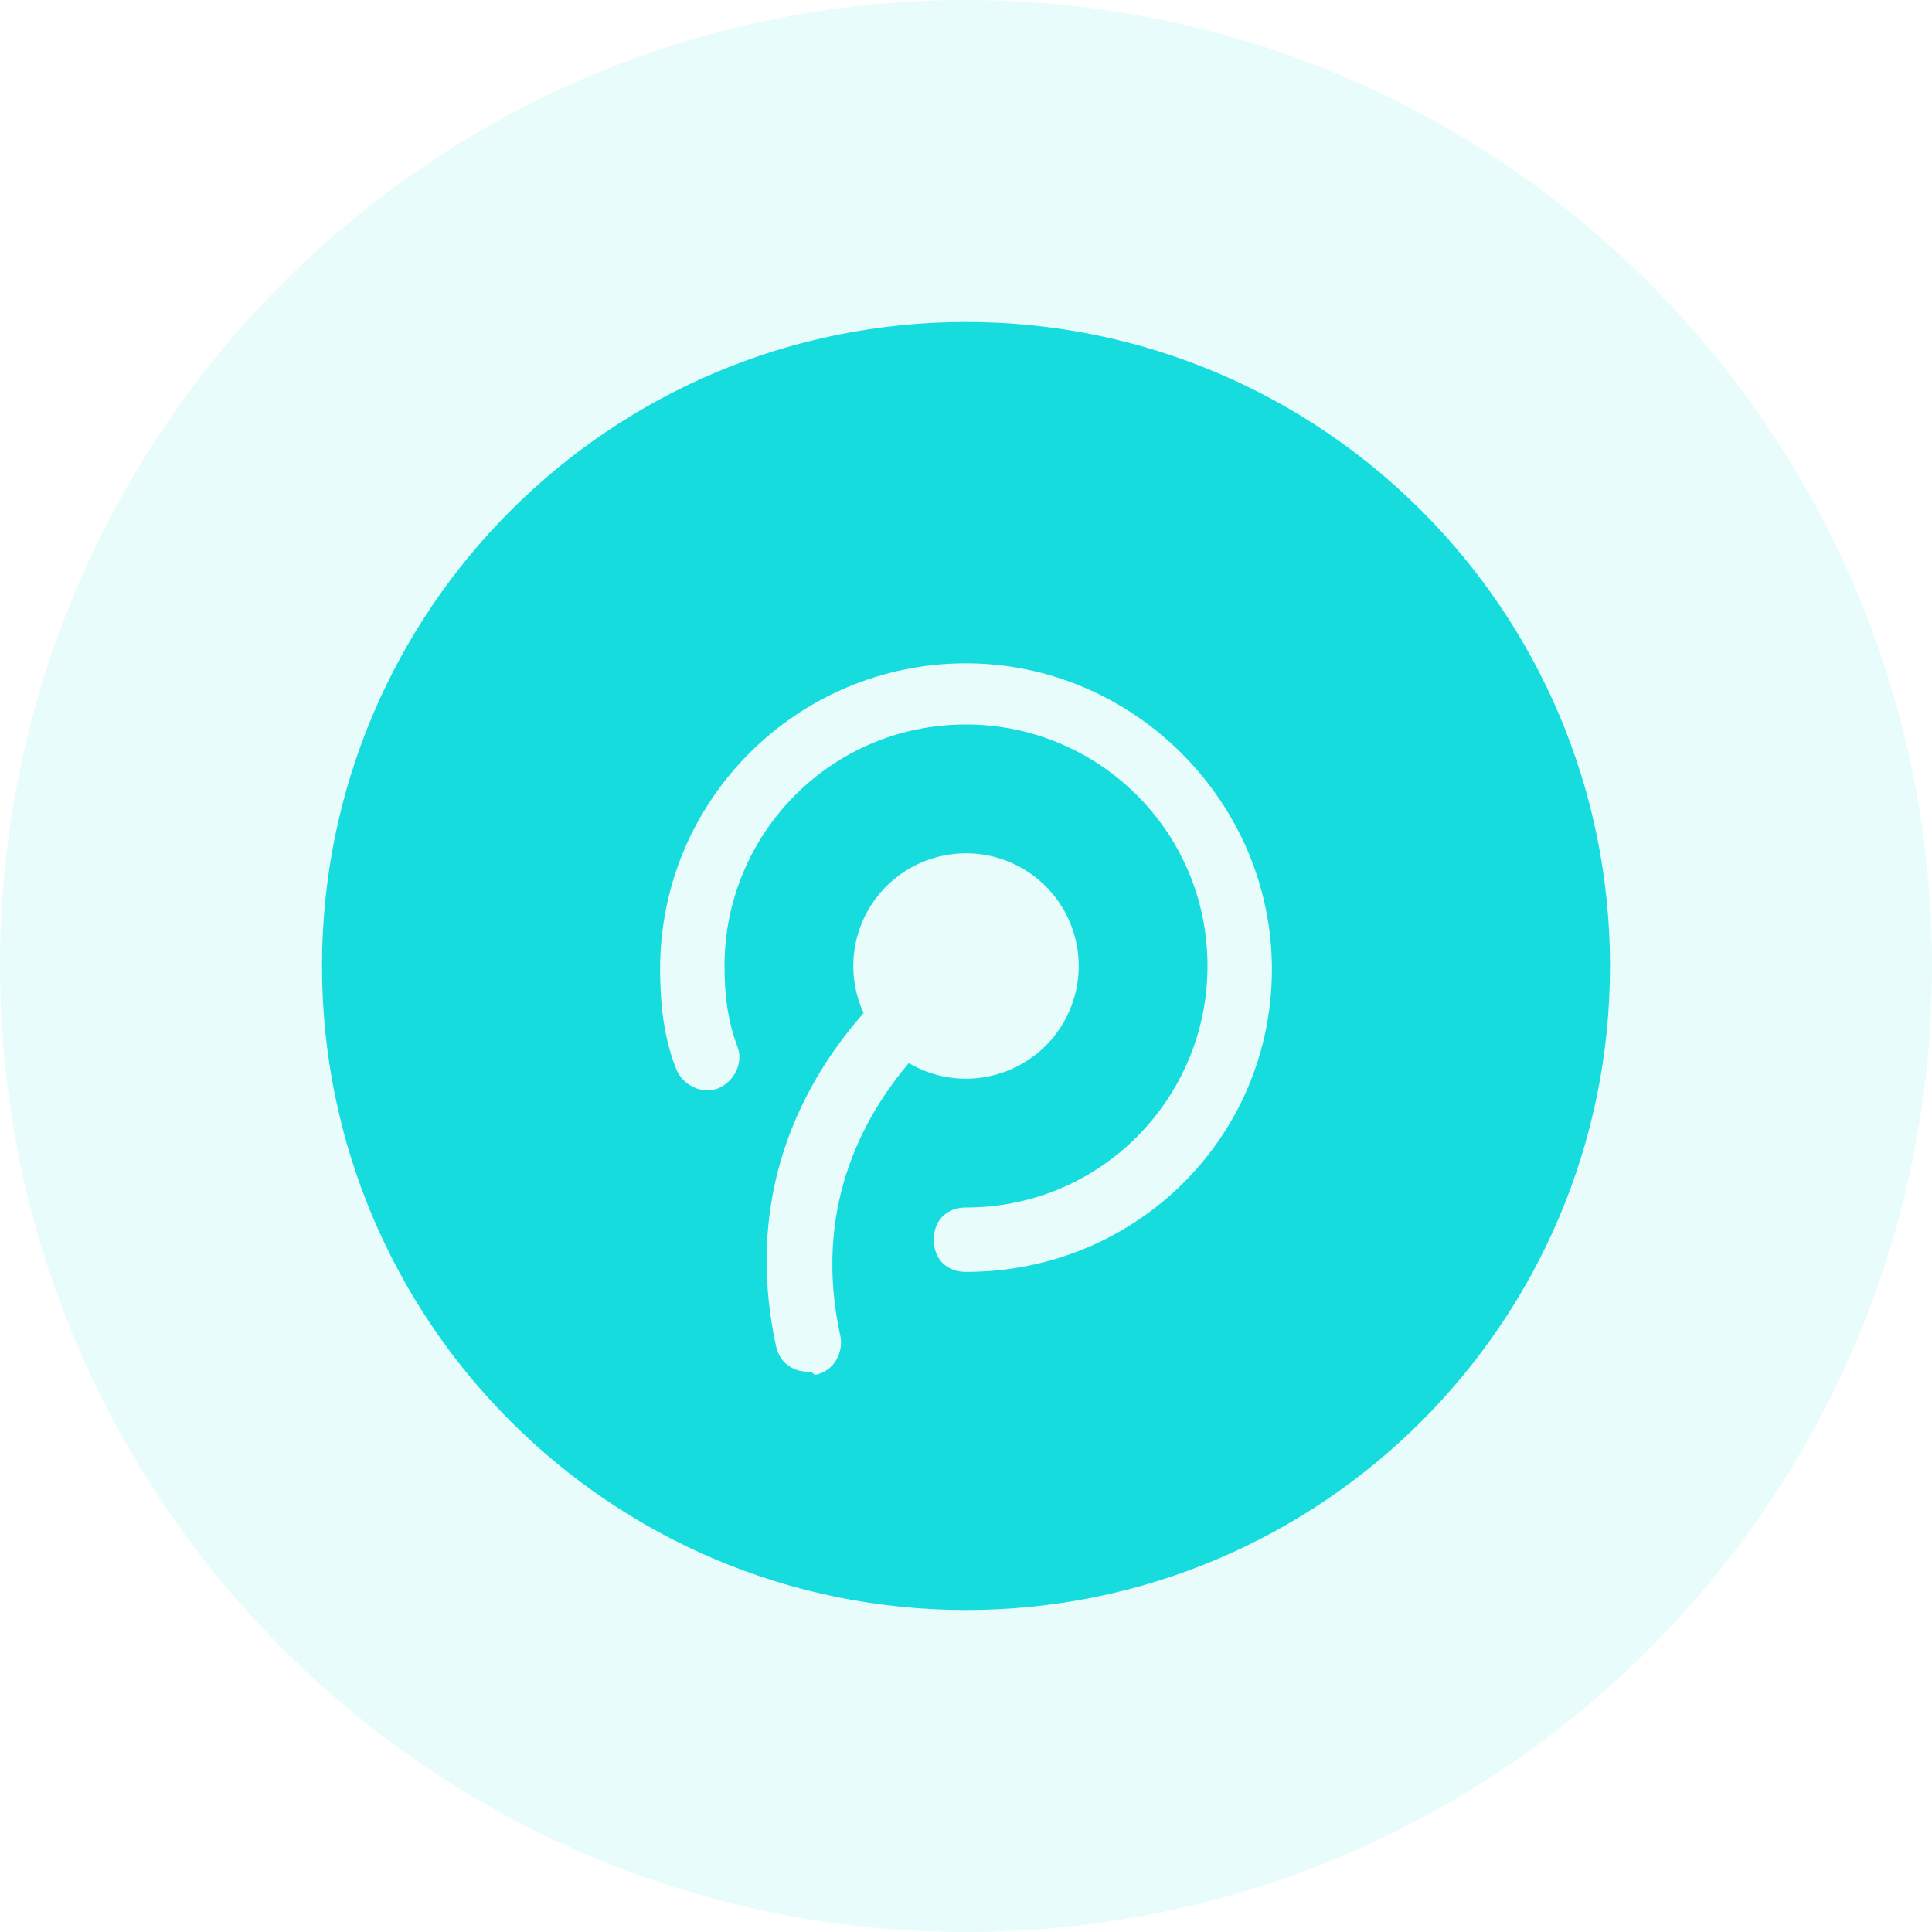
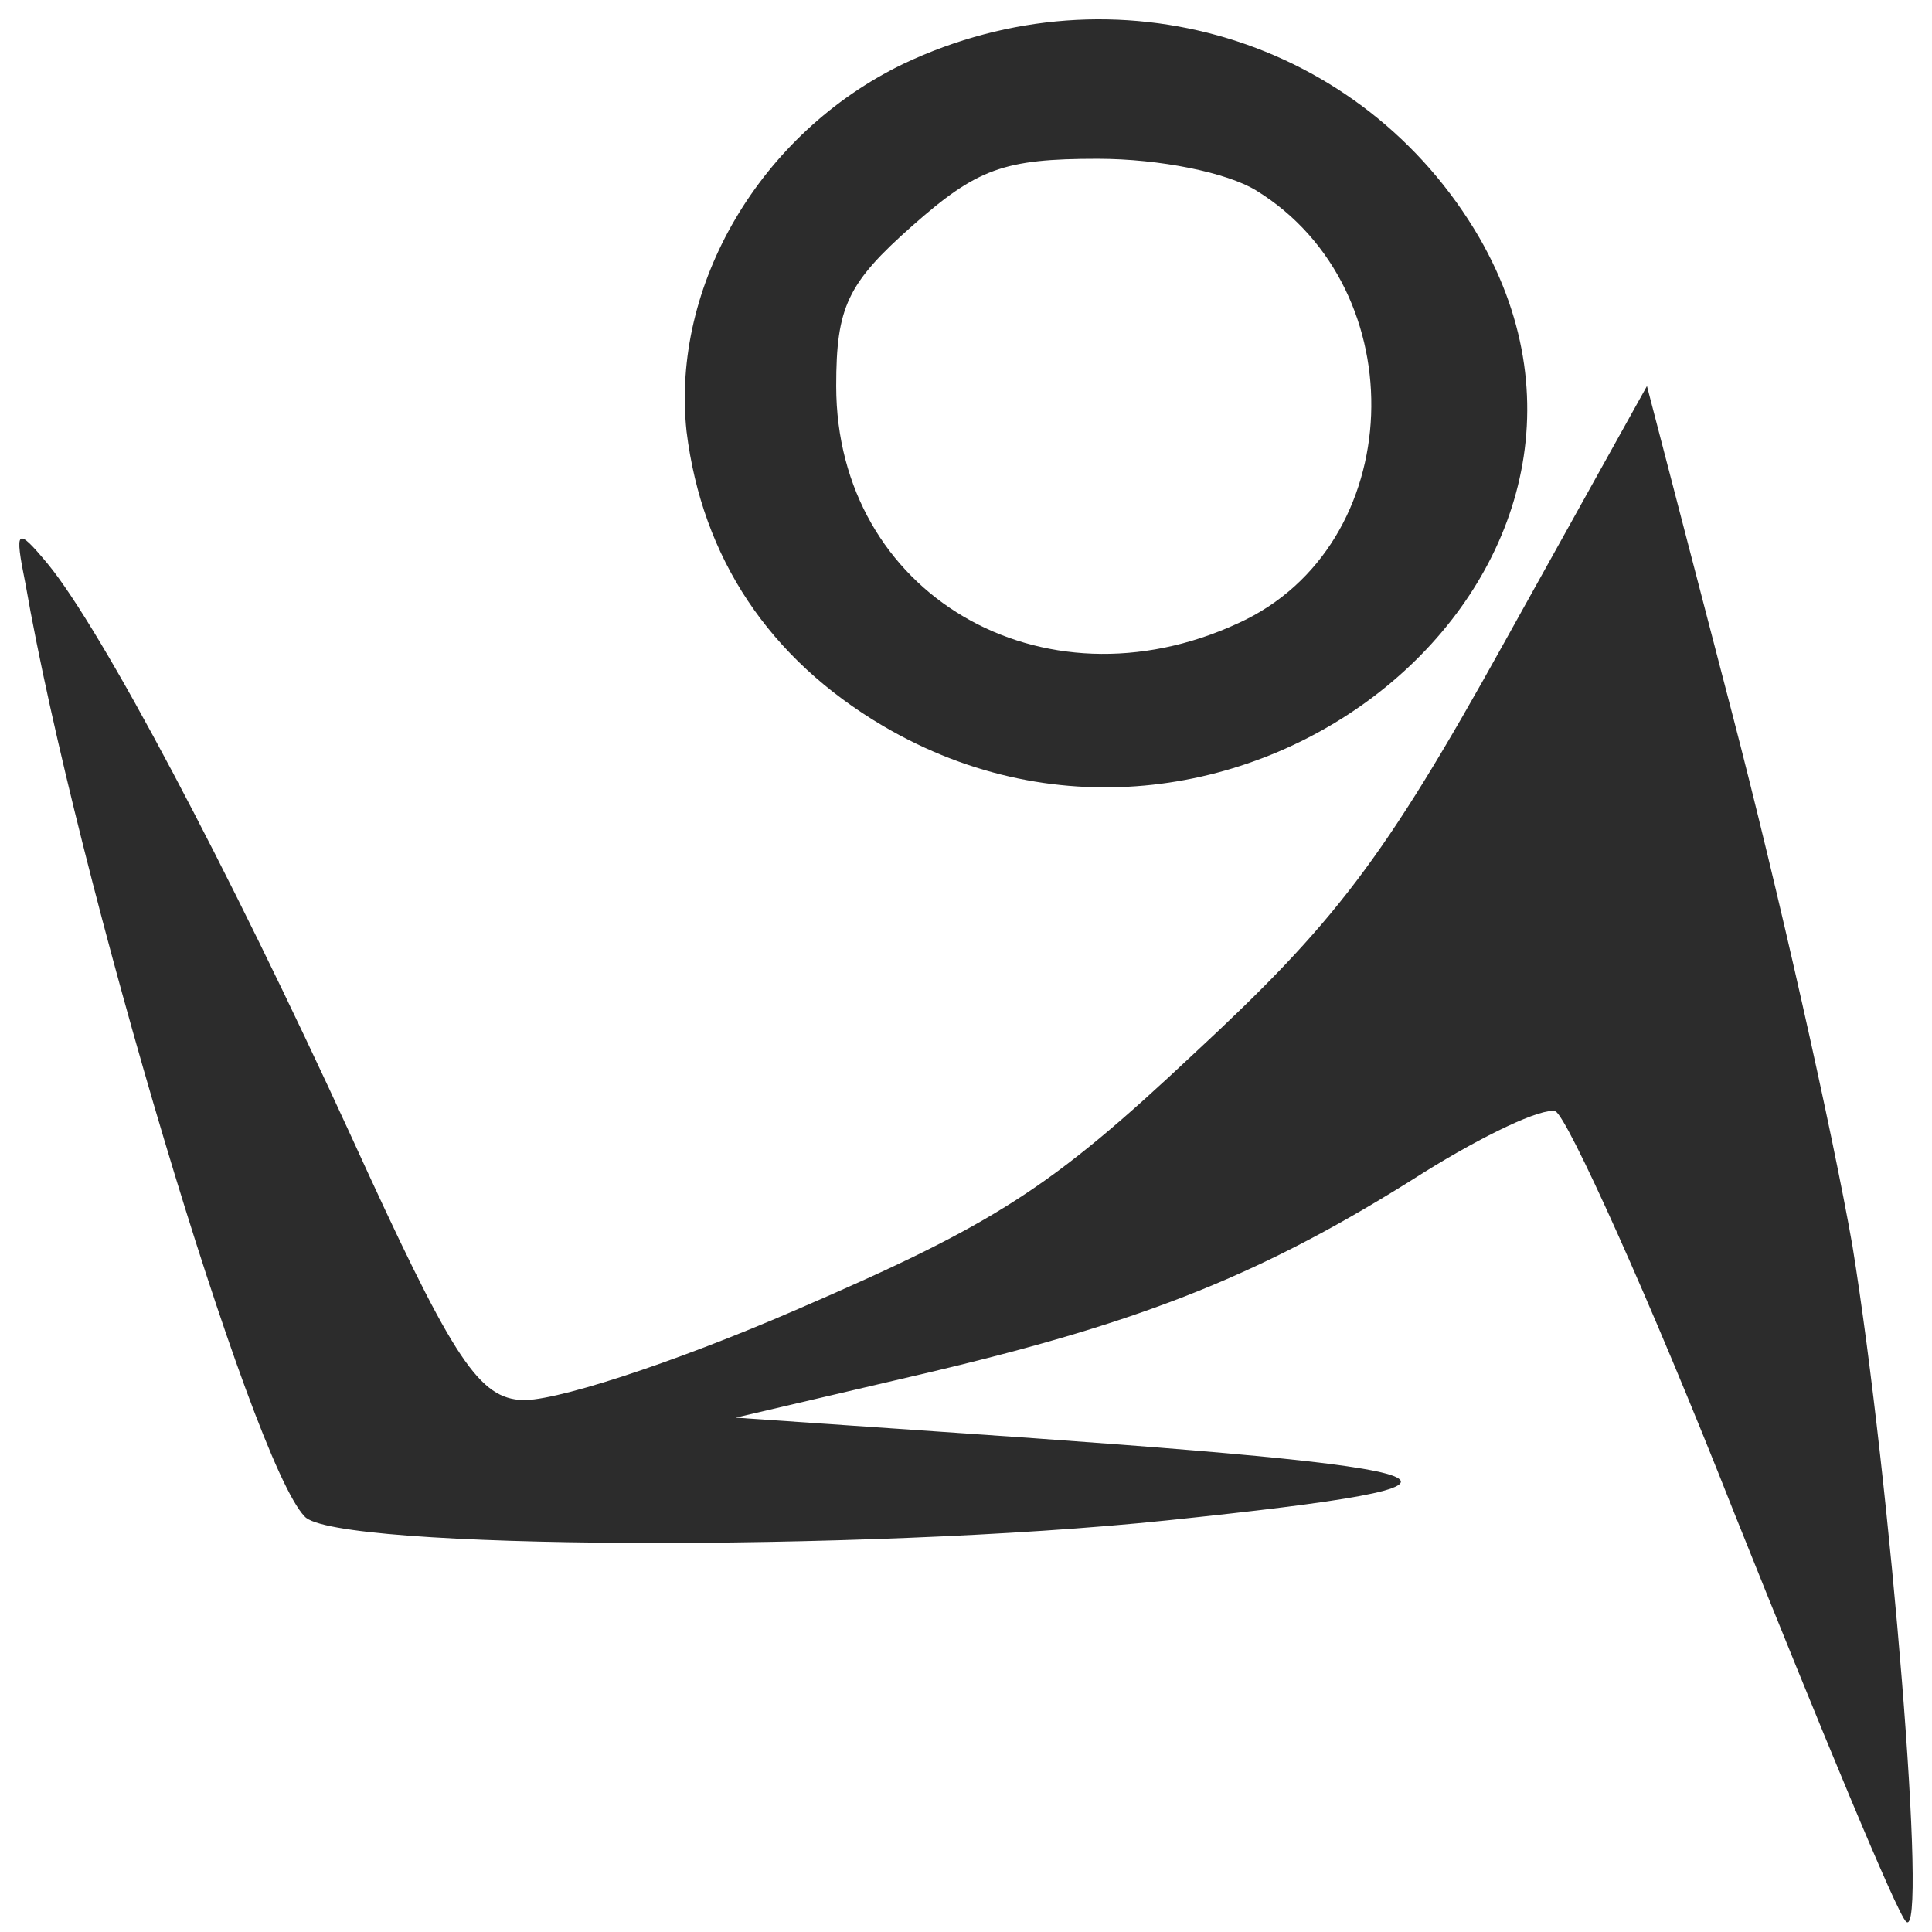
- <svg xmlns="http://www.w3.org/2000/svg" t="1751514173659" class="icon" viewBox="0 0 1024 1024" version="1.1" p-id="1696" width="200" height="200">
-   <path d="M512 512m-512 0a512 512 0 1 0 1024 0 512 512 0 1 0-1024 0Z" fill="#16DCDD" fill-opacity=".1" p-id="1697" />
-   <path d="M512 170.667c188.523 0 341.333 152.811 341.333 341.333s-152.811 341.333-341.333 341.333S170.667 700.523 170.667 512 323.477 170.667 512 170.667z m0 281.6a59.733 59.733 0 0 0-54.272 84.693c-31.04 35.2-64.213 94.357-46.421 176.427 1.707 8.533 8.533 13.653 17.067 13.653 1.707 0 1.707 0 3.413 1.707 10.24-1.707 15.36-11.947 13.653-20.48-14.677-66.539 11.029-115.115 36.267-144.789A59.733 59.733 0 1 0 512 452.267z m0-100.693c-88.747 0-162.133 71.68-162.133 162.133 0 17.067 1.707 35.84 8.533 52.907 3.413 8.533 13.653 13.653 22.187 10.24 8.533-3.413 13.653-13.653 10.24-22.187-5.12-13.653-6.827-27.307-6.827-42.667 0-69.973 56.32-128 128-128 69.973 0 128 56.32 128 128 0 69.973-56.32 128-128 128-10.24 0-17.067 6.827-17.067 17.067 0 10.24 6.827 17.067 17.067 17.067 90.453 0 162.133-71.68 162.133-160.427s-73.387-162.133-162.133-162.133z" fill="#16DCDD" p-id="1698" />
+ <svg xmlns="http://www.w3.org/2000/svg" t="1752911075486" class="icon" viewBox="0 0 1024 1024" version="1.1" p-id="1276" width="128" height="128">
+   <path d="M478.715 33.884c-75.761 36.659-123.116 117.315-114.826 194.826 8.284 67.036 43.802 120.458 104.172 156.068 187.039 109.983 419.057-79.606 316.068-258.719C722.575 20.265 591.176-19.538 478.715 33.884z m187.039 67.036c85.233 52.372 80.497 188.539-9.472 229.391-104.172 48.184-213.079-15.713-213.079-125.696 0-41.897 5.919-54.467 40.248-84.844s48.538-35.615 98.253-35.615c33.147 0.005 68.659 7.337 84.05 16.763z" fill="#2c2c2c" p-id="1277" />
+   <path d="M797.153 340.787c-63.923 115.22-89.969 148.736-164.547 217.871-75.761 71.224-105.354 90.081-209.531 135.122-67.476 29.327-132.582 50.278-147.973 48.184-22.492-2.094-36.695-25.139-88.786-139.31C120.028 458.102 53.74 333.455 25.329 298.89c-16.573-19.901-17.756-18.852-11.837 10.476 27.223 156.068 119.562 465.065 147.973 494.392 15.391 17.807 295.946 18.852 456.94 2.094 190.587-19.901 170.465-27.233-121.928-47.135l-106.542-7.332 102.989-24.09c114.826-27.233 177.567-52.372 261.617-105.795 31.964-19.901 62.74-34.565 69.842-32.471 5.919 2.094 49.72 98.463 94.705 212.634 46.167 115.22 86.415 212.634 91.151 216.822 11.837 11.52-8.284-233.58-28.411-358.226-10.655-60.754-39.066-187.494-63.923-282.813l-44.984-172.831-75.766 136.172z" fill="#2c2c2c" p-id="1278" />
</svg>
